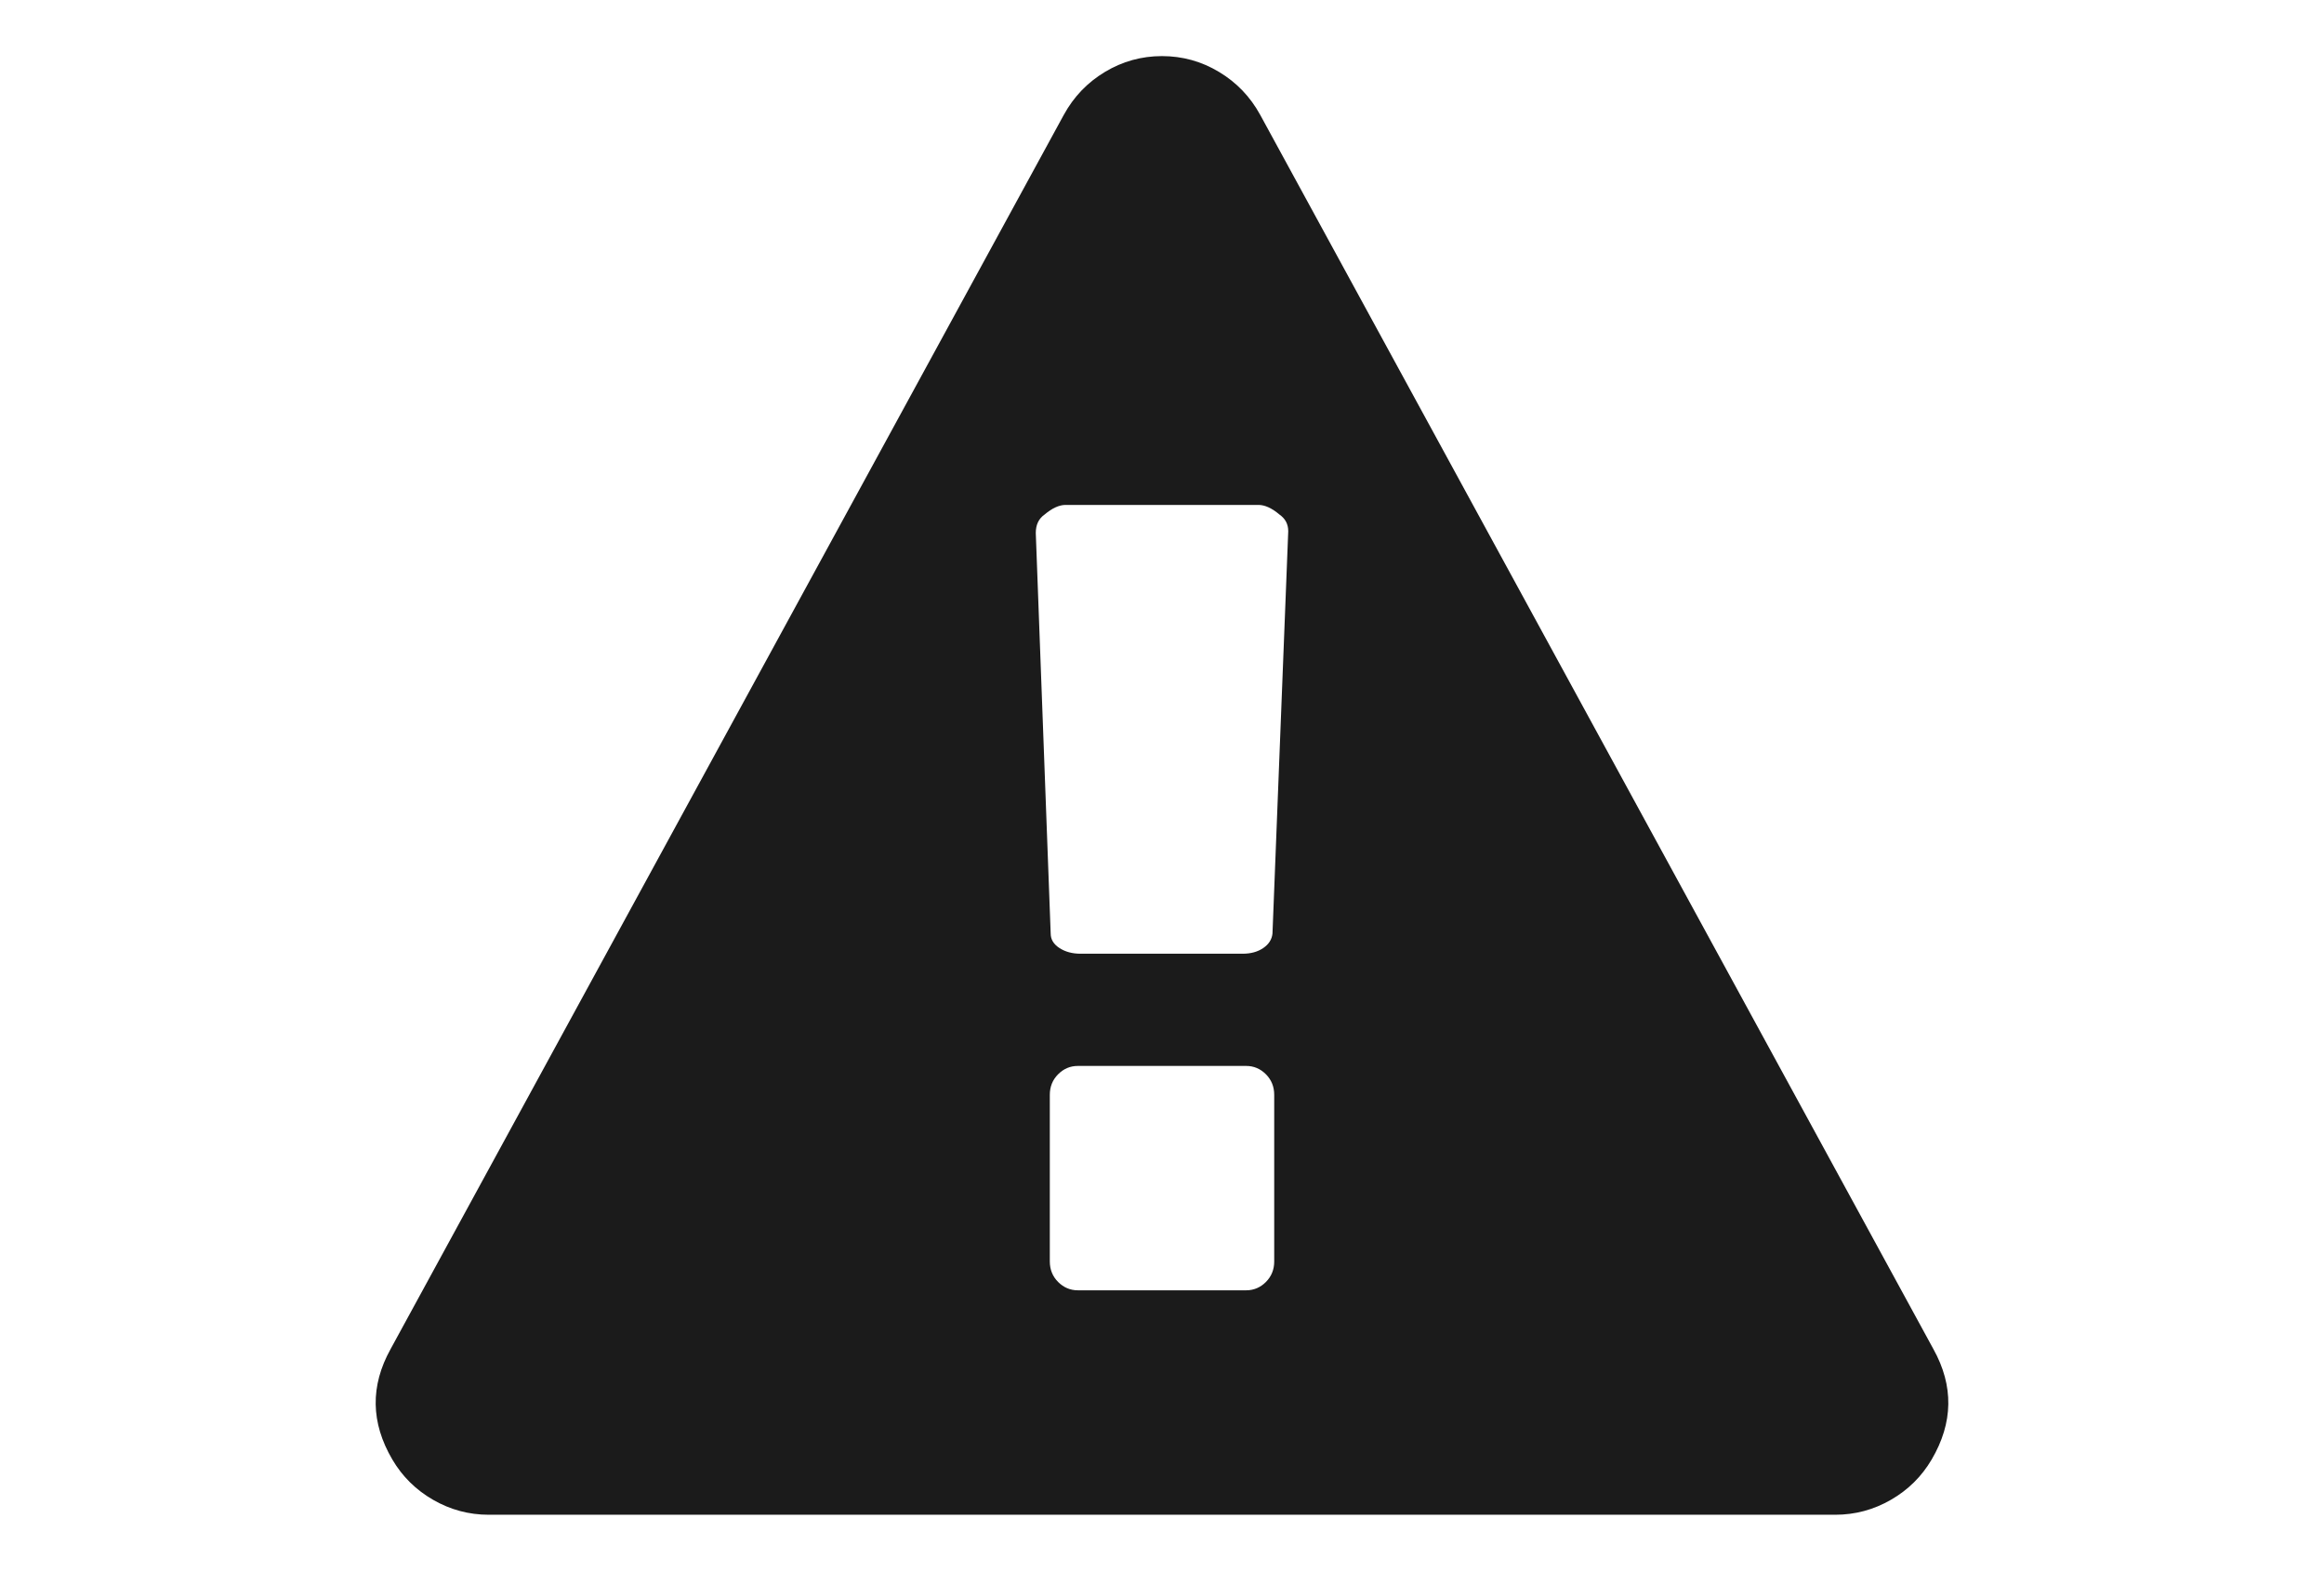
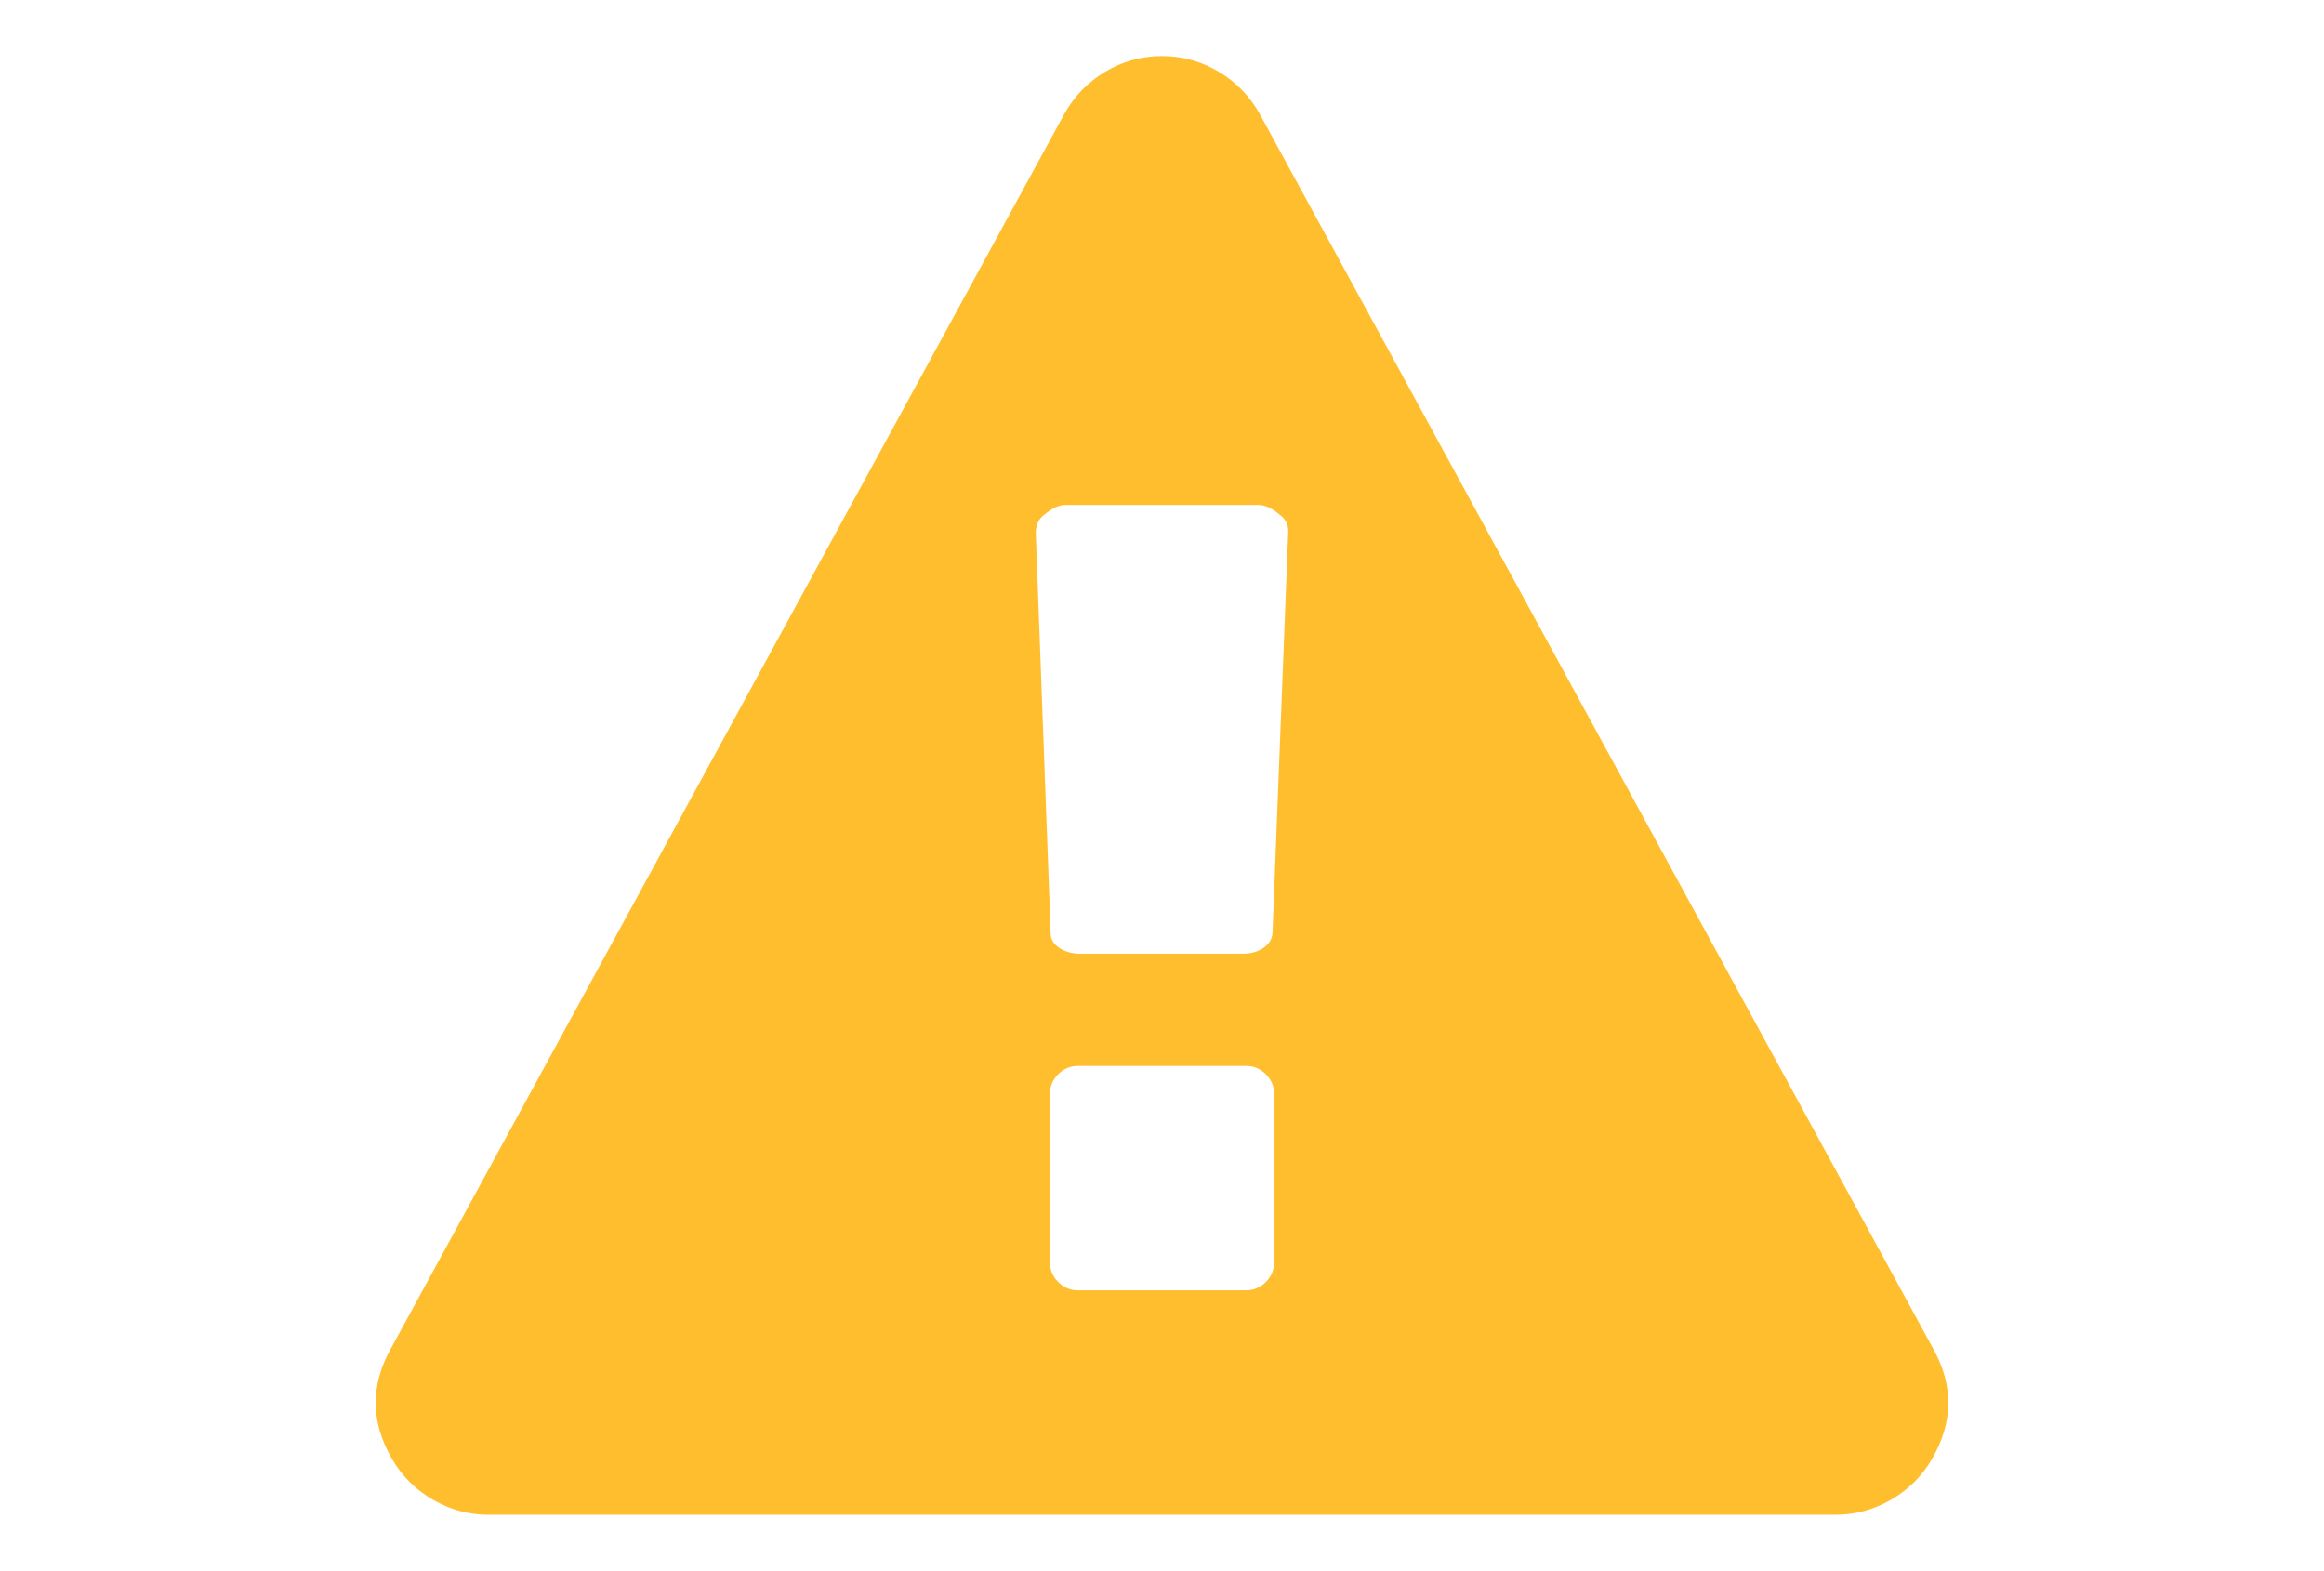
<svg xmlns="http://www.w3.org/2000/svg" version="1.1" id="Capa_1" x="0px" y="0px" width="216px" height="146px" viewBox="0 0 216 146" enable-background="new 0 0 216 146" xml:space="preserve">
-   <path d="M179.695,125.388L117.126,10.673c-0.924-1.684-2.2-3.015-3.832-3.992c-1.628-0.978-3.394-1.467-5.295-1.467  c-1.901,0-3.667,0.49-5.296,1.467s-2.906,2.308-3.829,3.992L36.303,125.388c-1.901,3.423-1.847,6.845,0.163,10.267  c0.924,1.574,2.187,2.824,3.789,3.746c1.603,0.924,3.327,1.387,5.174,1.387H170.57c1.849,0,3.572-0.463,5.175-1.387  c1.603-0.922,2.864-2.172,3.789-3.746C181.544,132.232,181.598,128.811,179.695,125.388z M118.43,117.24  c0,0.76-0.259,1.398-0.773,1.914c-0.516,0.516-1.127,0.773-1.834,0.773H100.18c-0.706,0-1.317-0.257-1.833-0.773  c-0.516-0.517-0.774-1.154-0.774-1.914v-15.48c0-0.76,0.258-1.397,0.774-1.914c0.516-0.516,1.126-0.773,1.833-0.773h15.642  c0.707,0,1.318,0.257,1.834,0.773c0.515,0.517,0.773,1.154,0.773,1.914V117.24z M118.268,86.77  c-0.056,0.543-0.341,0.991-0.856,1.344c-0.517,0.354-1.154,0.529-1.915,0.529h-15.073c-0.76,0-1.412-0.176-1.955-0.529  c-0.544-0.354-0.815-0.801-0.815-1.346l-1.385-37.231c0-0.761,0.272-1.331,0.815-1.711c0.706-0.597,1.358-0.896,1.956-0.896h17.924  c0.598,0,1.25,0.298,1.956,0.896c0.543,0.38,0.813,0.896,0.813,1.548L118.268,86.77z" fill="#1b1b1b" />
+   <path d="M179.695,125.388L117.126,10.673c-0.924-1.684-2.2-3.015-3.832-3.992c-1.628-0.978-3.394-1.467-5.295-1.467  c-1.901,0-3.667,0.49-5.296,1.467s-2.906,2.308-3.829,3.992L36.303,125.388c-1.901,3.423-1.847,6.845,0.163,10.267  c0.924,1.574,2.187,2.824,3.789,3.746c1.603,0.924,3.327,1.387,5.174,1.387H170.57c1.849,0,3.572-0.463,5.175-1.387  c1.603-0.922,2.864-2.172,3.789-3.746C181.544,132.232,181.598,128.811,179.695,125.388z M118.43,117.24  c0,0.76-0.259,1.398-0.773,1.914c-0.516,0.516-1.127,0.773-1.834,0.773H100.18c-0.706,0-1.317-0.257-1.833-0.773  c-0.516-0.517-0.774-1.154-0.774-1.914v-15.48c0-0.76,0.258-1.397,0.774-1.914c0.516-0.516,1.126-0.773,1.833-0.773h15.642  c0.707,0,1.318,0.257,1.834,0.773c0.515,0.517,0.773,1.154,0.773,1.914V117.24z M118.268,86.77  c-0.056,0.543-0.341,0.991-0.856,1.344c-0.517,0.354-1.154,0.529-1.915,0.529h-15.073c-0.76,0-1.412-0.176-1.955-0.529  c-0.544-0.354-0.815-0.801-0.815-1.346l-1.385-37.231c0-0.761,0.272-1.331,0.815-1.711c0.706-0.597,1.358-0.896,1.956-0.896h17.924  c0.598,0,1.25,0.298,1.956,0.896c0.543,0.38,0.813,0.896,0.813,1.548L118.268,86.77z" fill="#FFBE2E" />
</svg>
